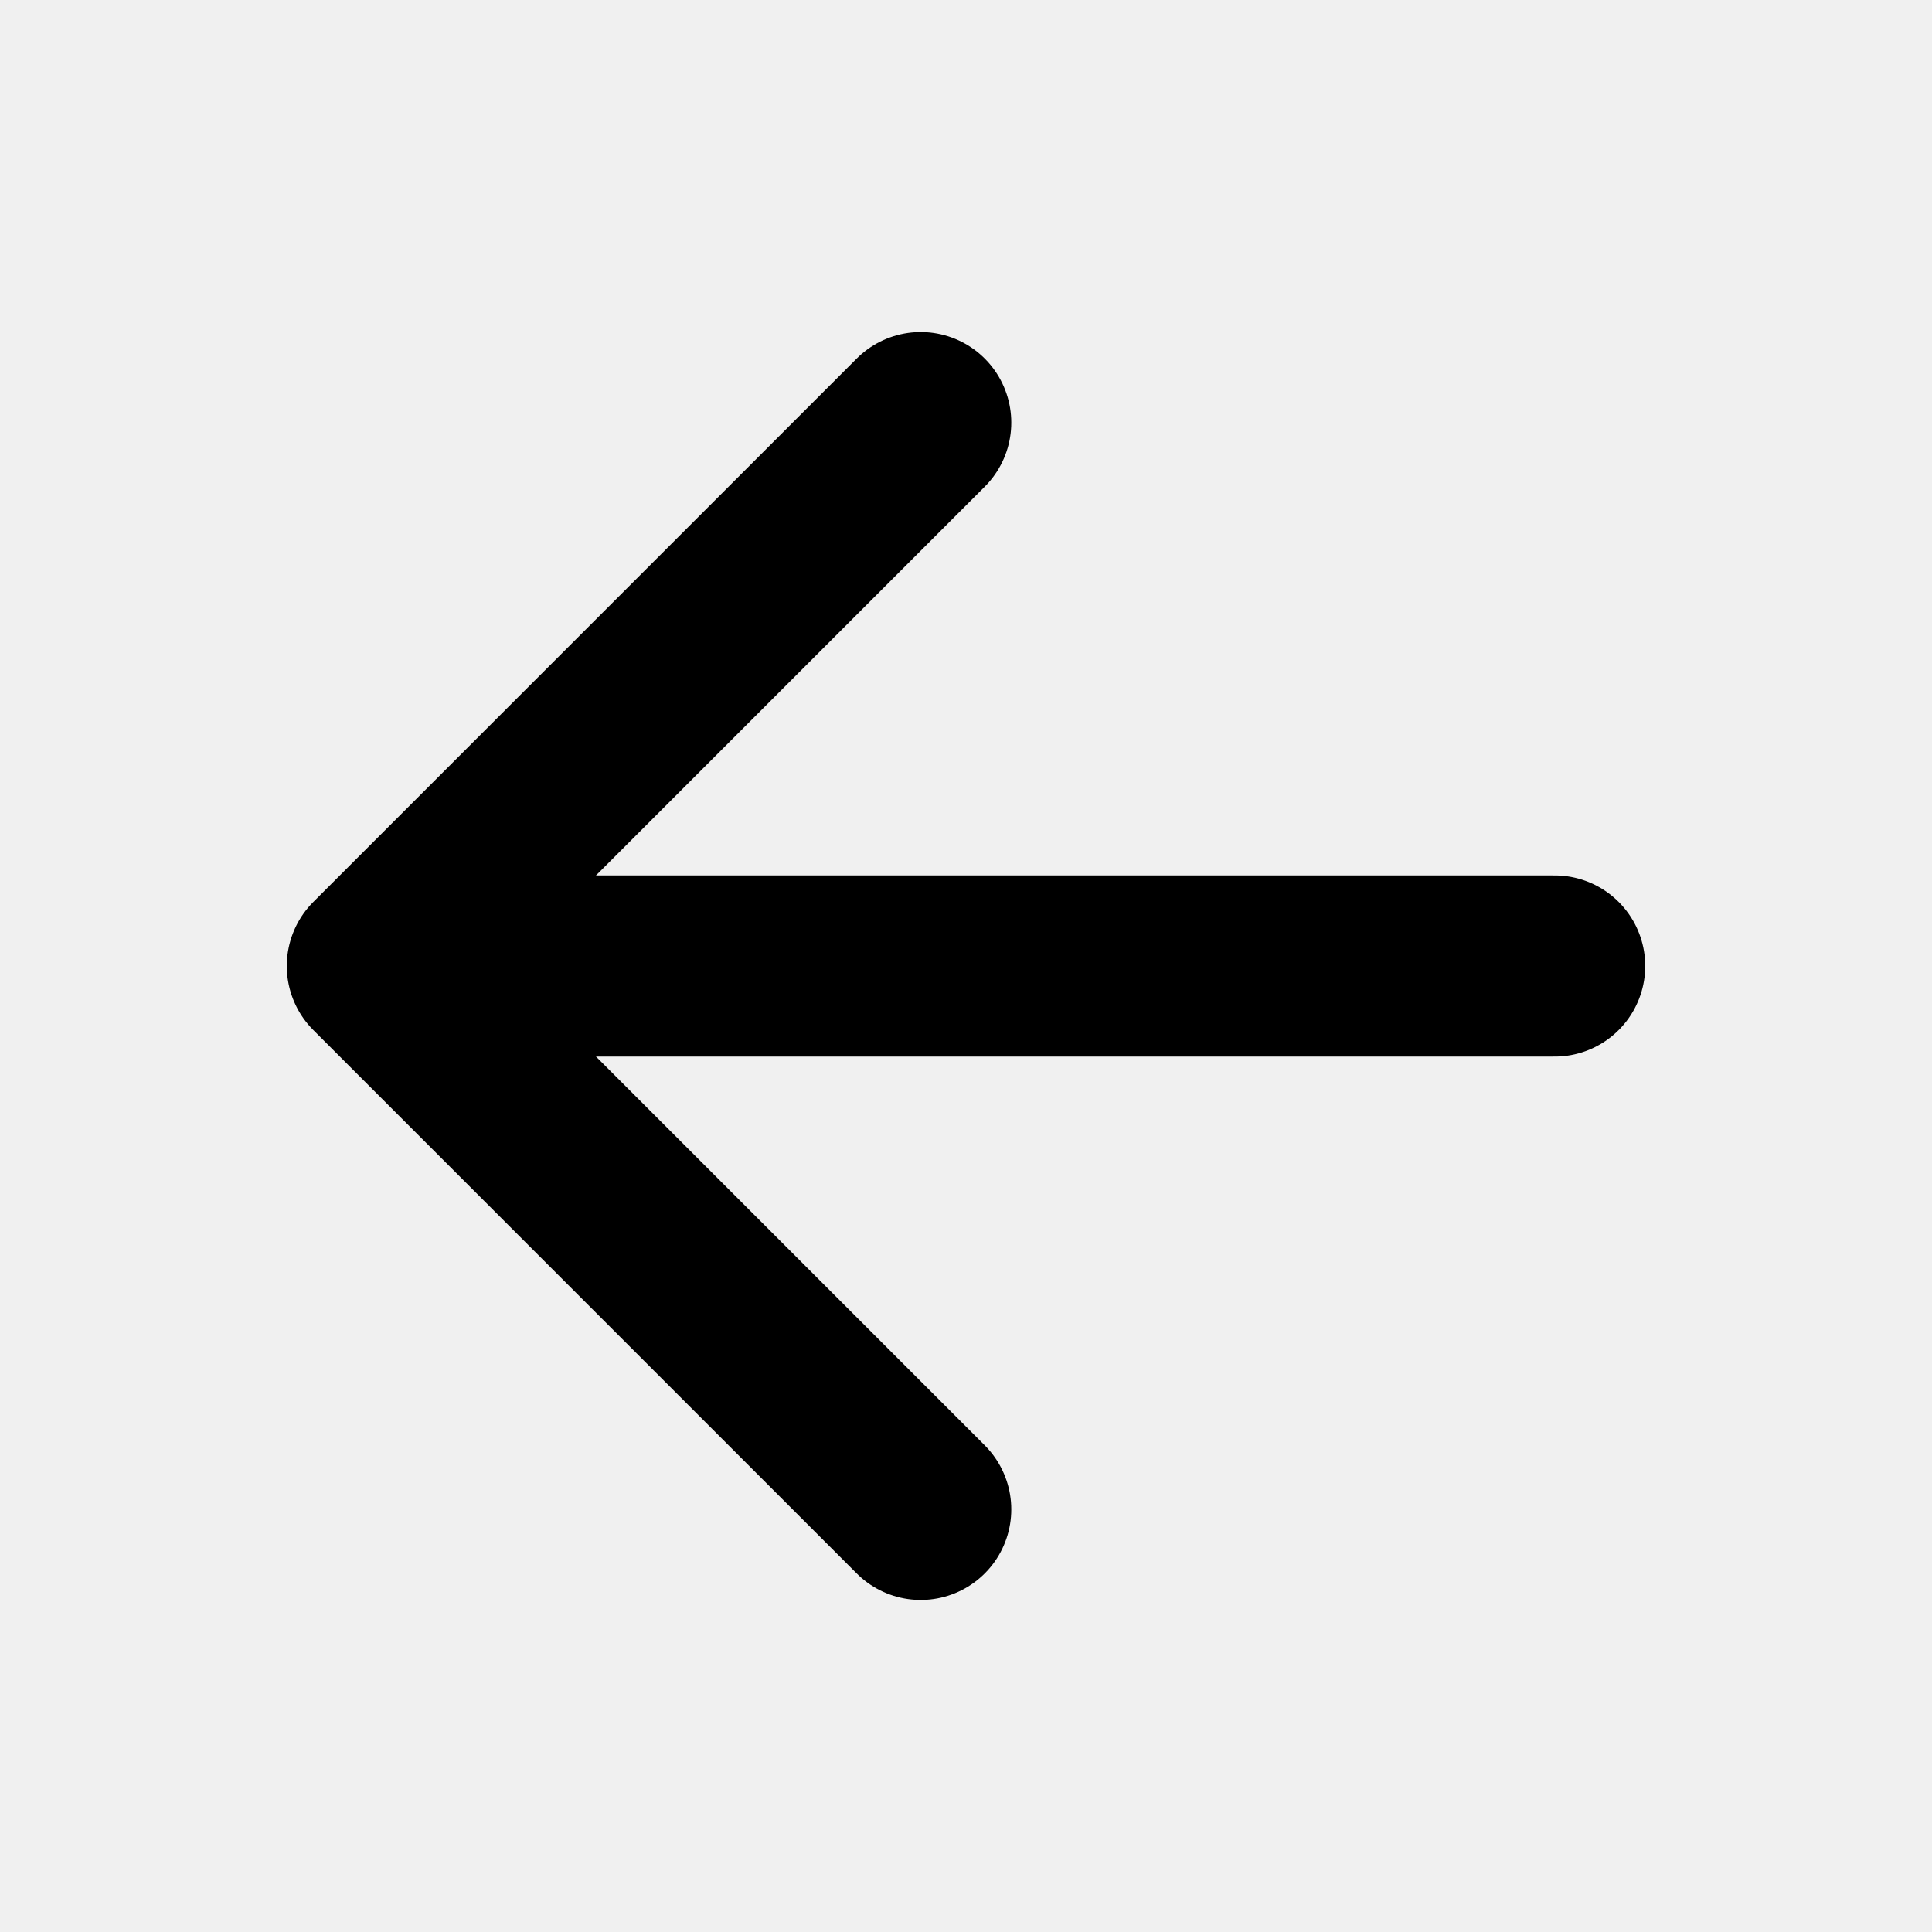
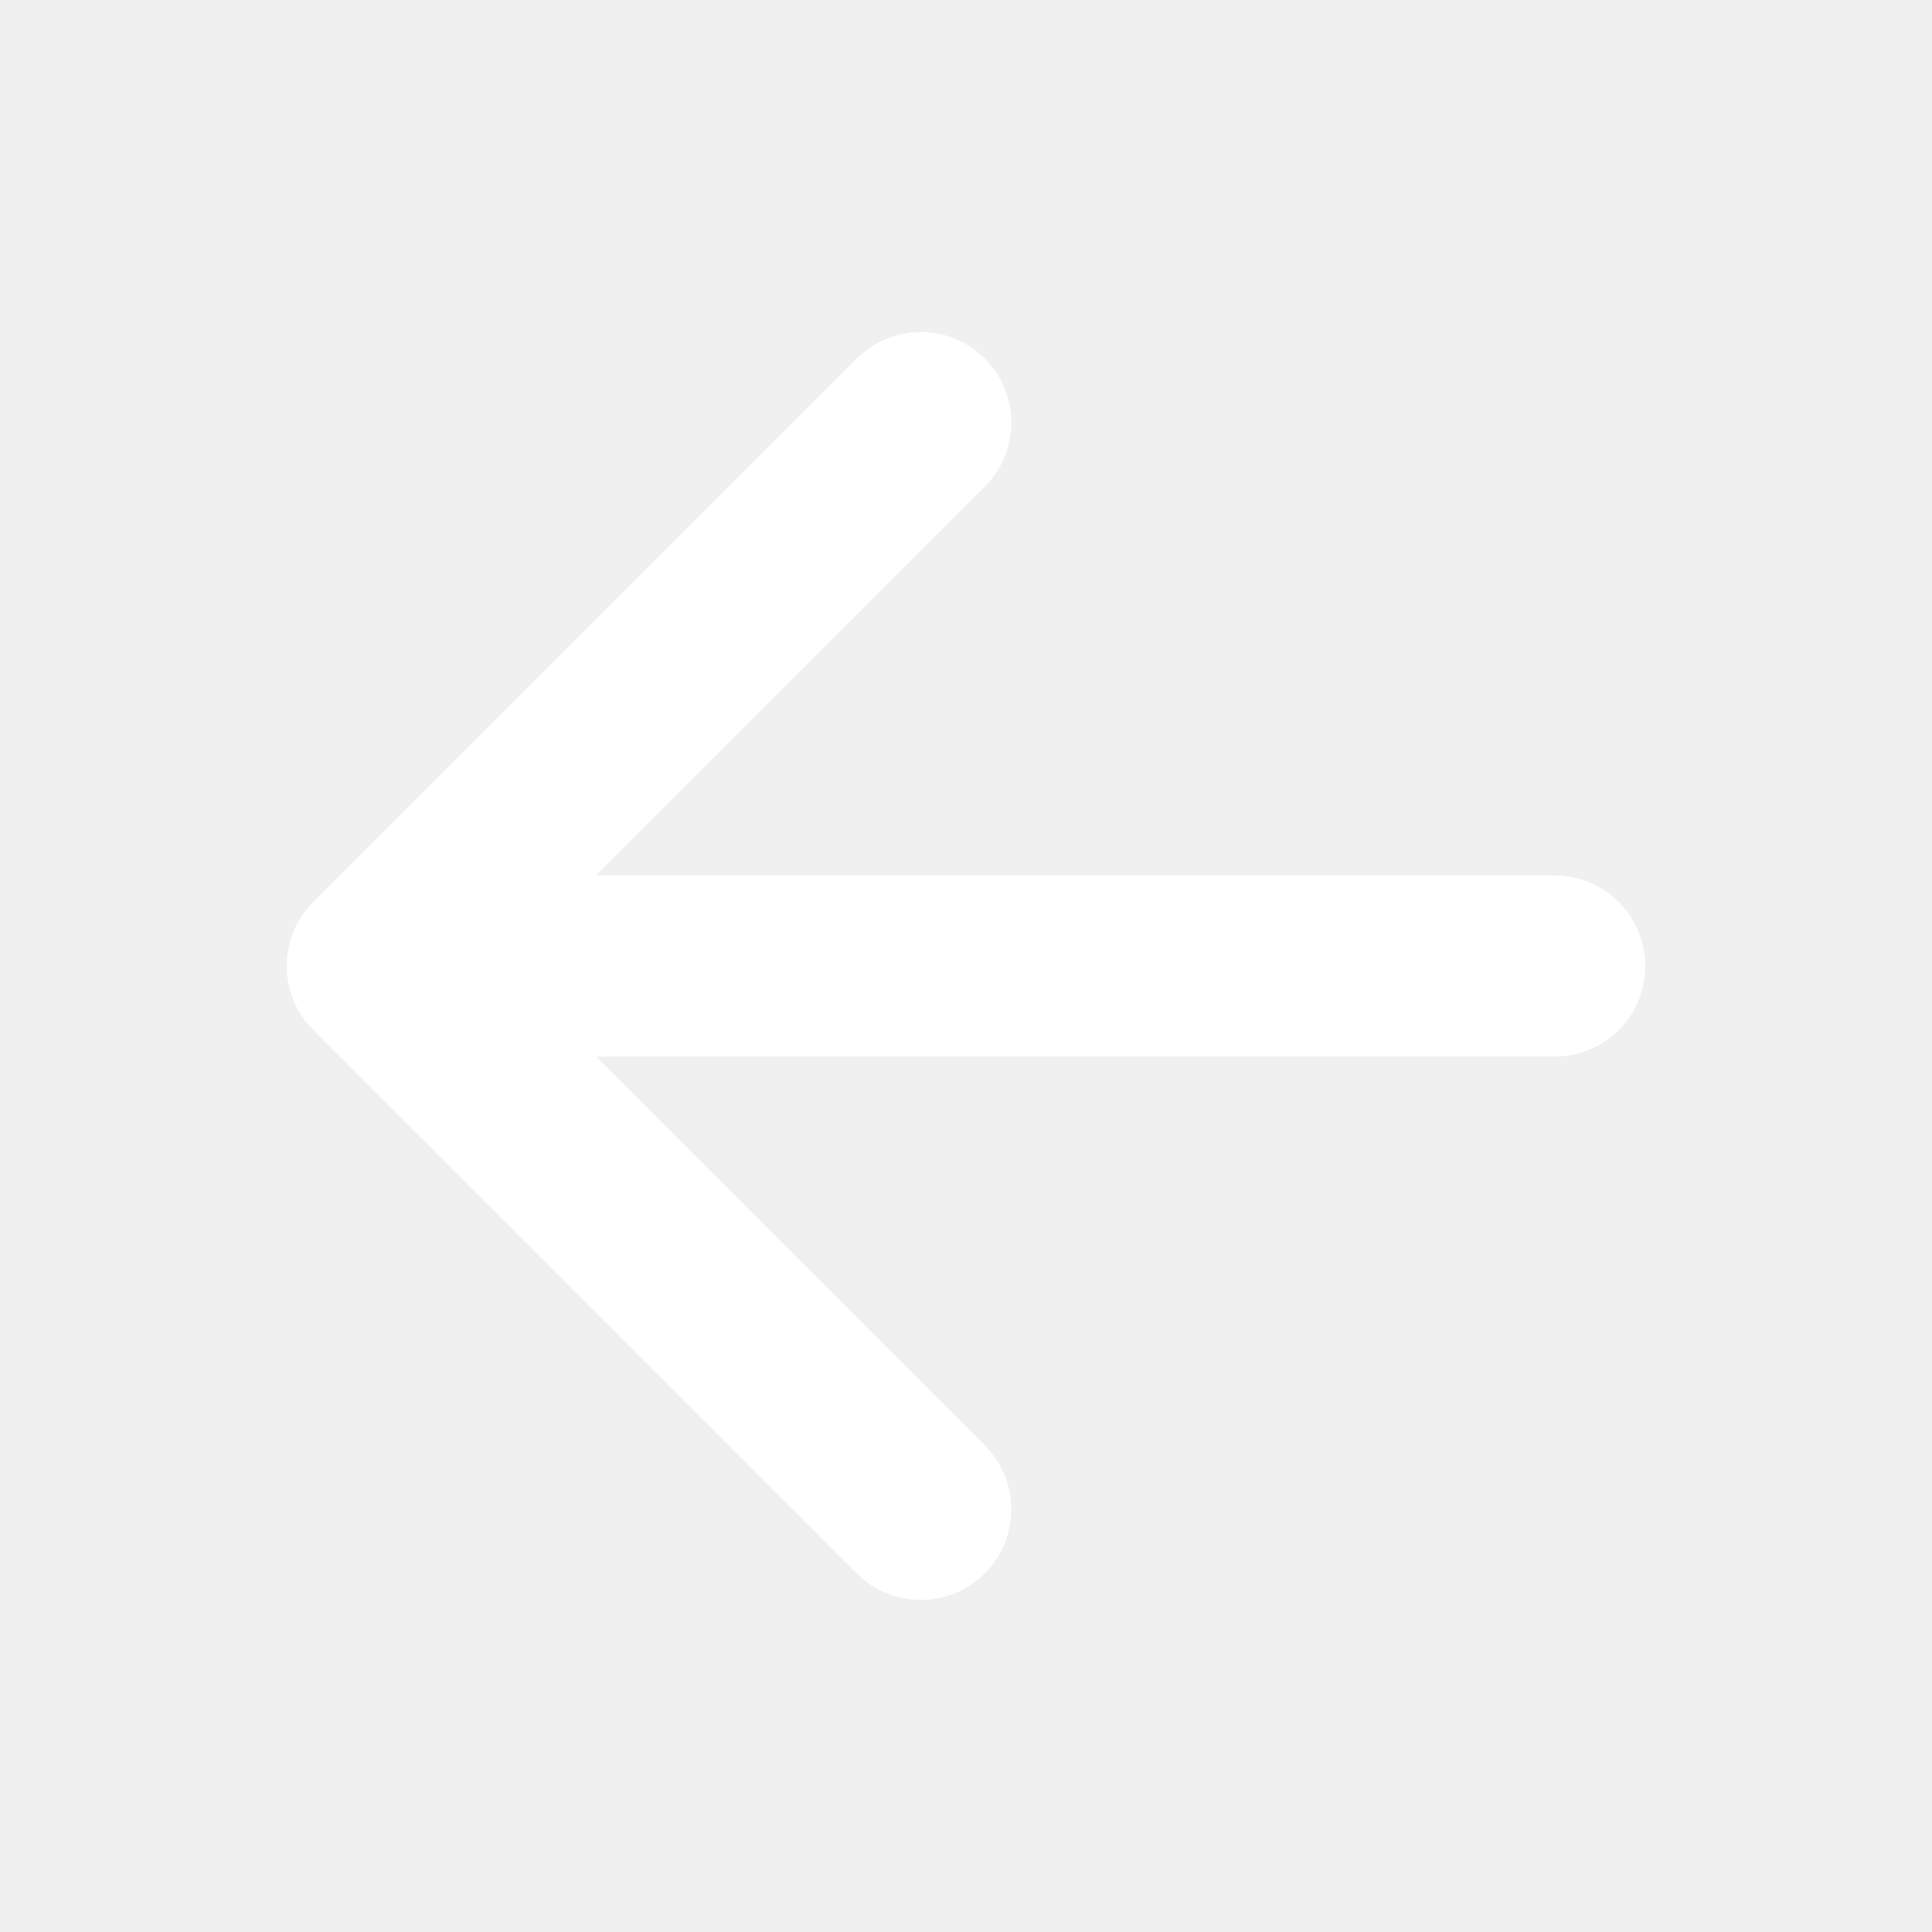
- <svg xmlns="http://www.w3.org/2000/svg" width="512" height="512" viewBox="0 0 512 512">
-   <polyline points="244 400 100 256 244 112" style="fill:none;stroke:#000;stroke-linecap:round;stroke-linejoin:round;stroke-width:48px" />
-   <line x1="120" y1="256" x2="412" y2="256" style="fill:none;stroke:#000;stroke-linecap:round;stroke-linejoin:round;stroke-width:48px" />
+ <svg xmlns="http://www.w3.org/2000/svg" viewBox="0 0 512 512">
+   <polyline points="244 400 100 256 244 112" style="fill:none;stroke:#FFF;stroke-linecap:round;stroke-linejoin:round;stroke-width:48px" />
+   <line x1="120" y1="256" x2="412" y2="256" style="fill:none;stroke:#FFF;stroke-linecap:round;stroke-linejoin:round;stroke-width:48px" />
</svg>
